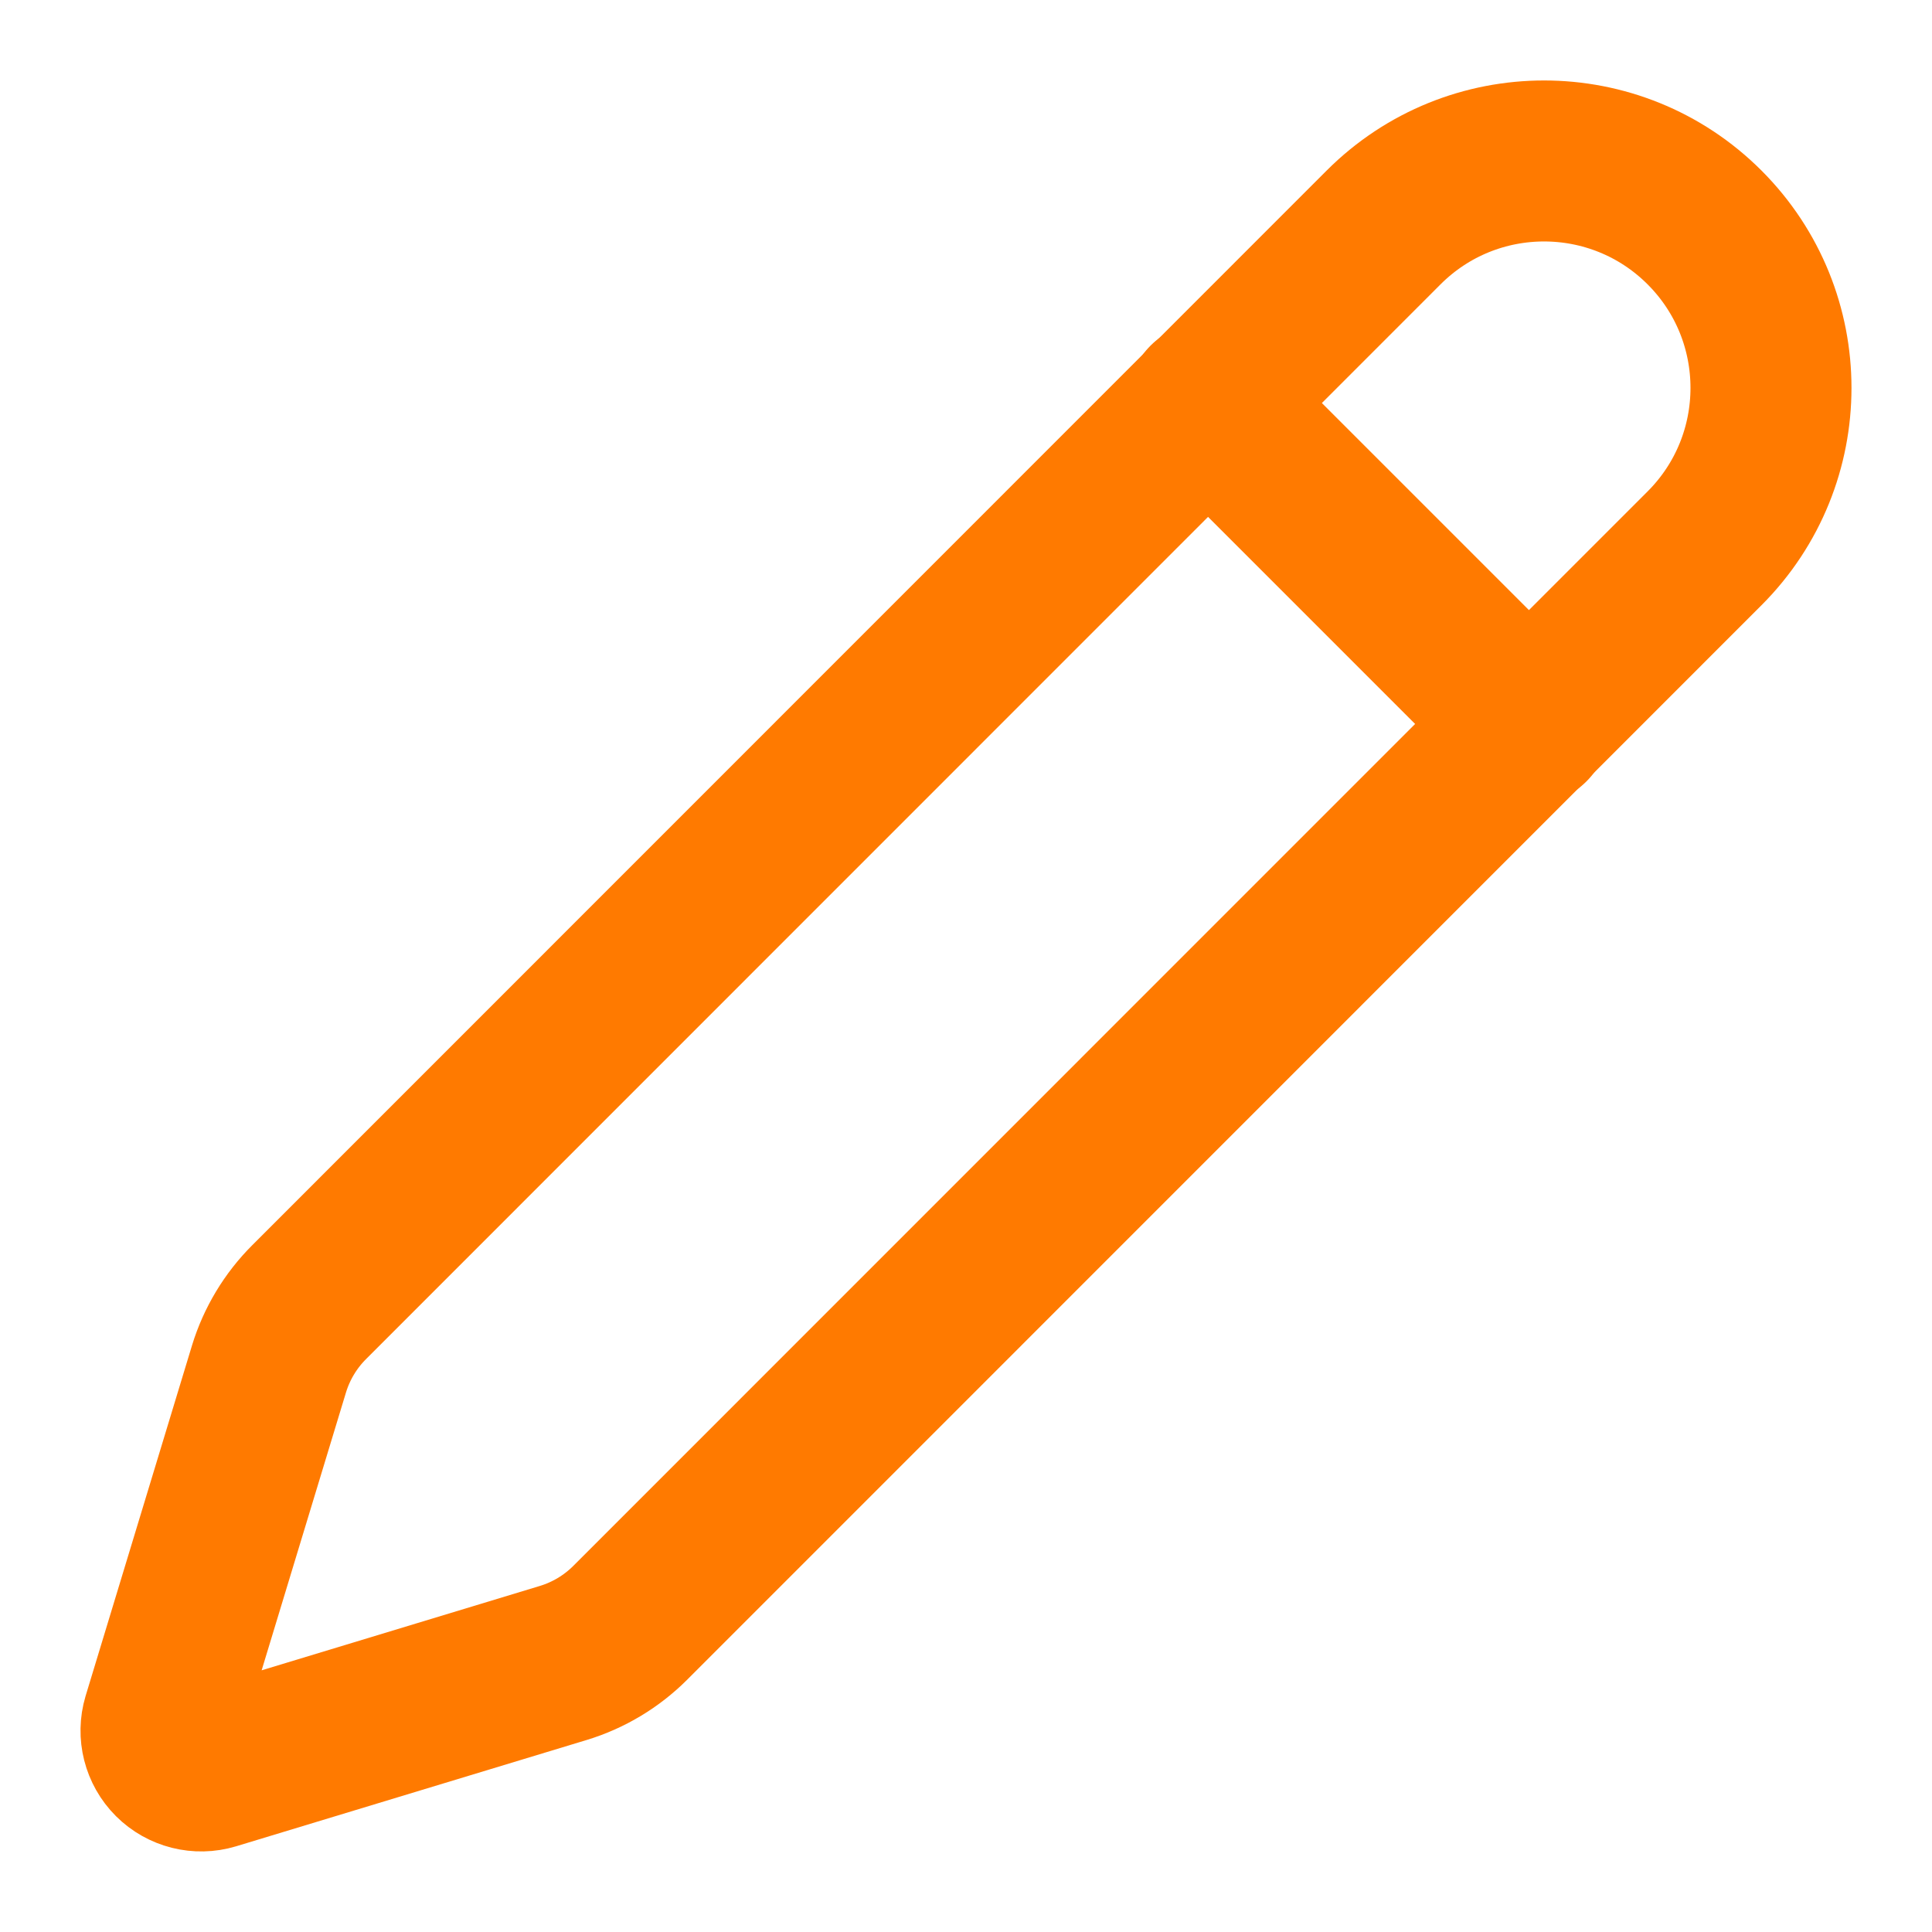
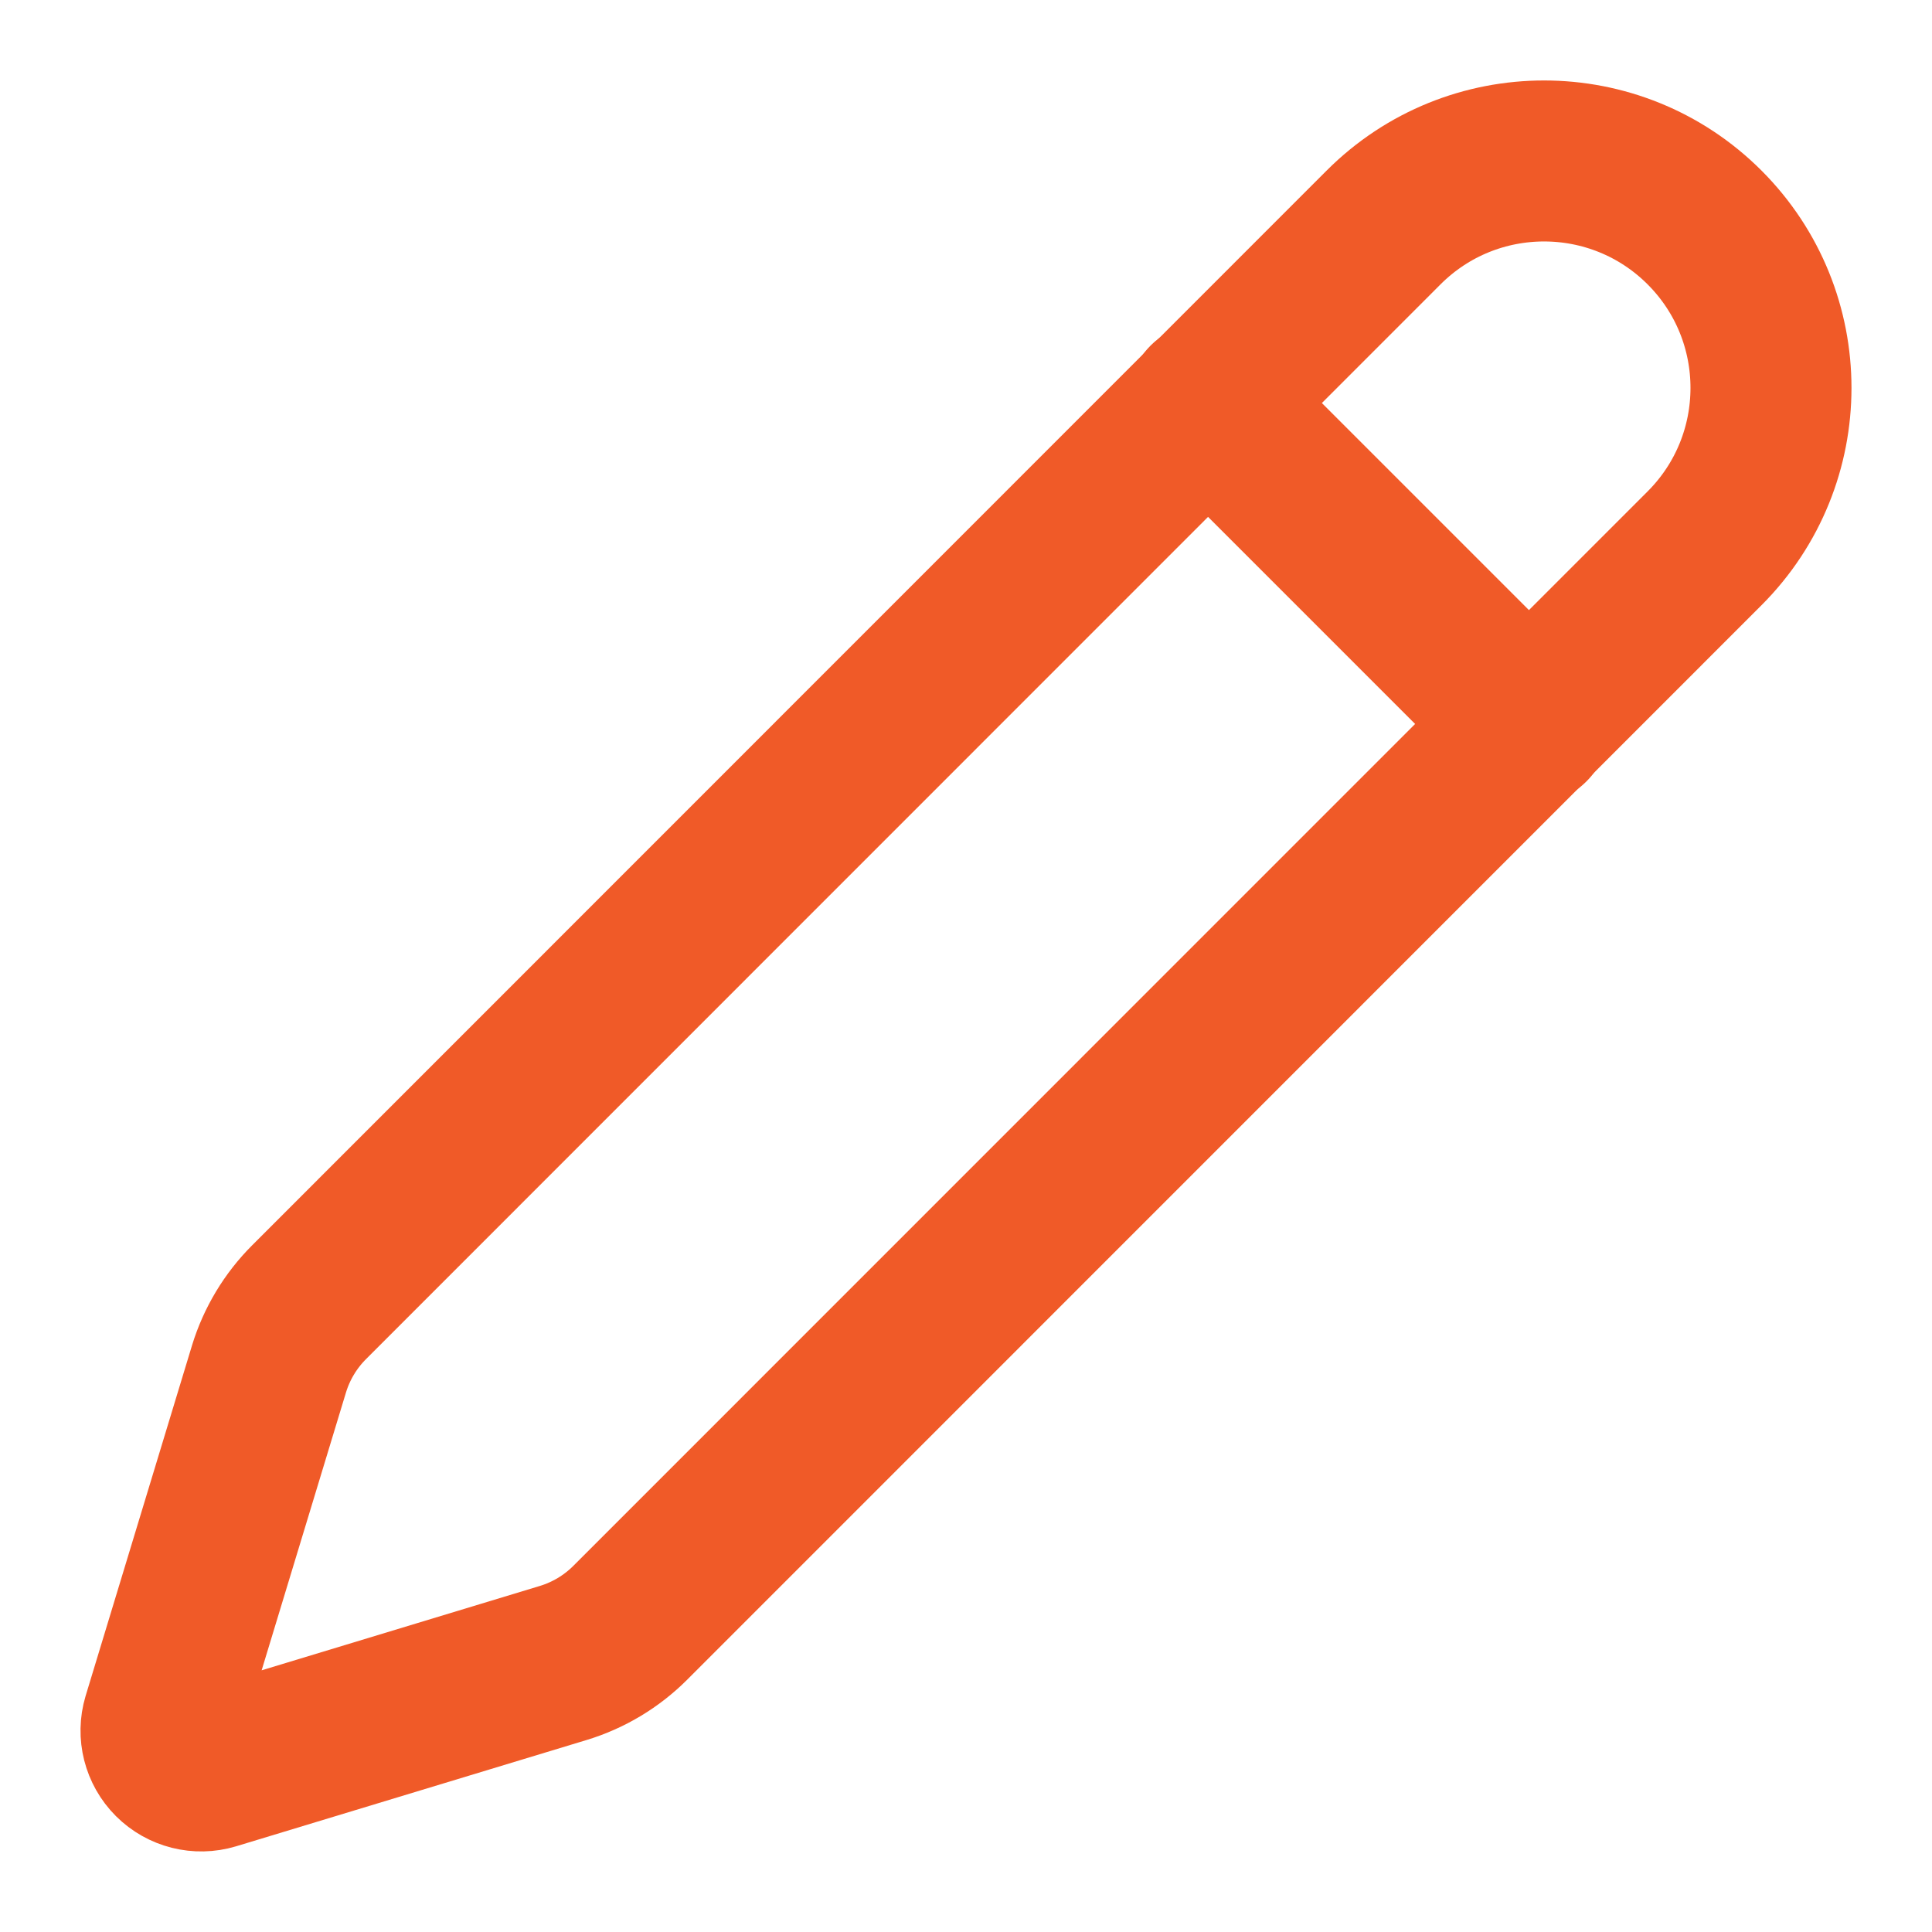
- <svg xmlns="http://www.w3.org/2000/svg" class="lucide lucide-pencil" width="24" height="24" viewBox="0 0 24 24" fill="none" stroke="#FF7A00" stroke-width="2" stroke-linecap="round" stroke-linejoin="round">
+ <svg xmlns="http://www.w3.org/2000/svg" class="lucide lucide-pencil" width="24" height="24" viewBox="0 0 24 24" fill="none" stroke="#F05A28" stroke-width="2" stroke-linecap="round" stroke-linejoin="round">
  <path d="M21.174 6.812a1 1 0 0 0-3.986-3.987L3.842 16.174a2 2 0 0 0-.5.83l-1.321 4.352a.5.5 0 0 0 .623.622l4.353-1.32a2 2 0 0 0 .83-.497z" />
  <path d="m15 5 4 4" />
</svg>
